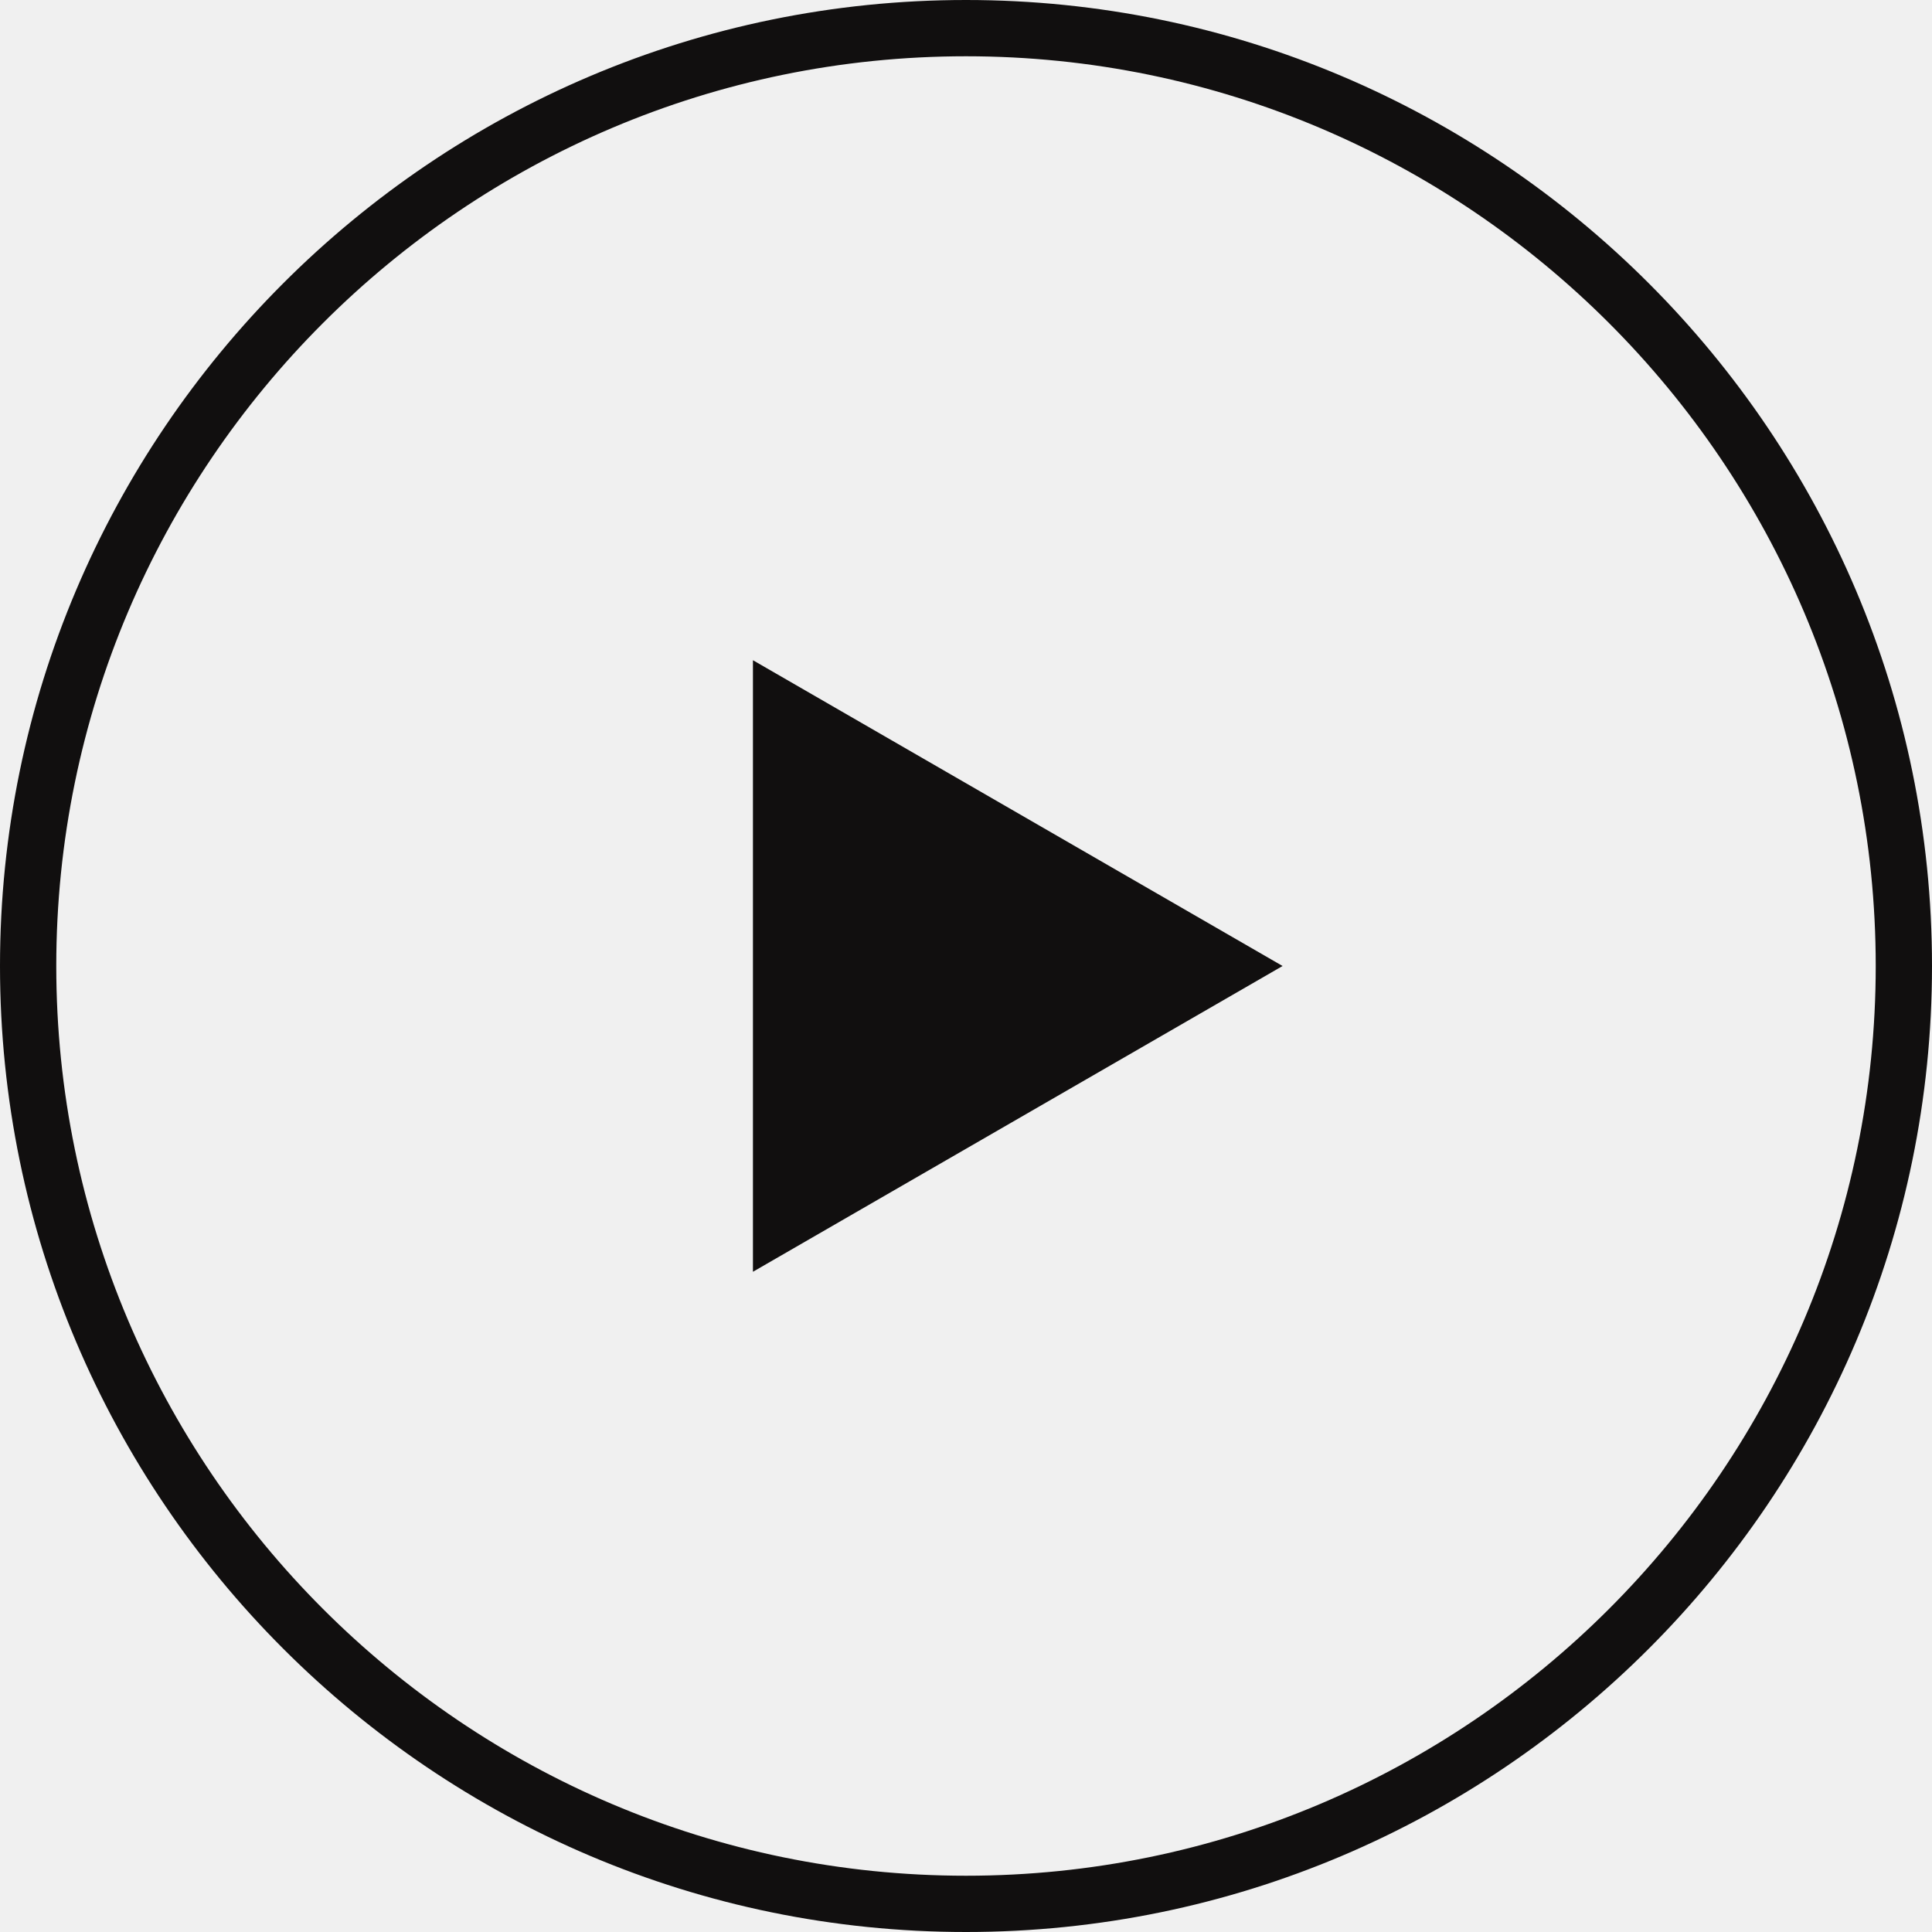
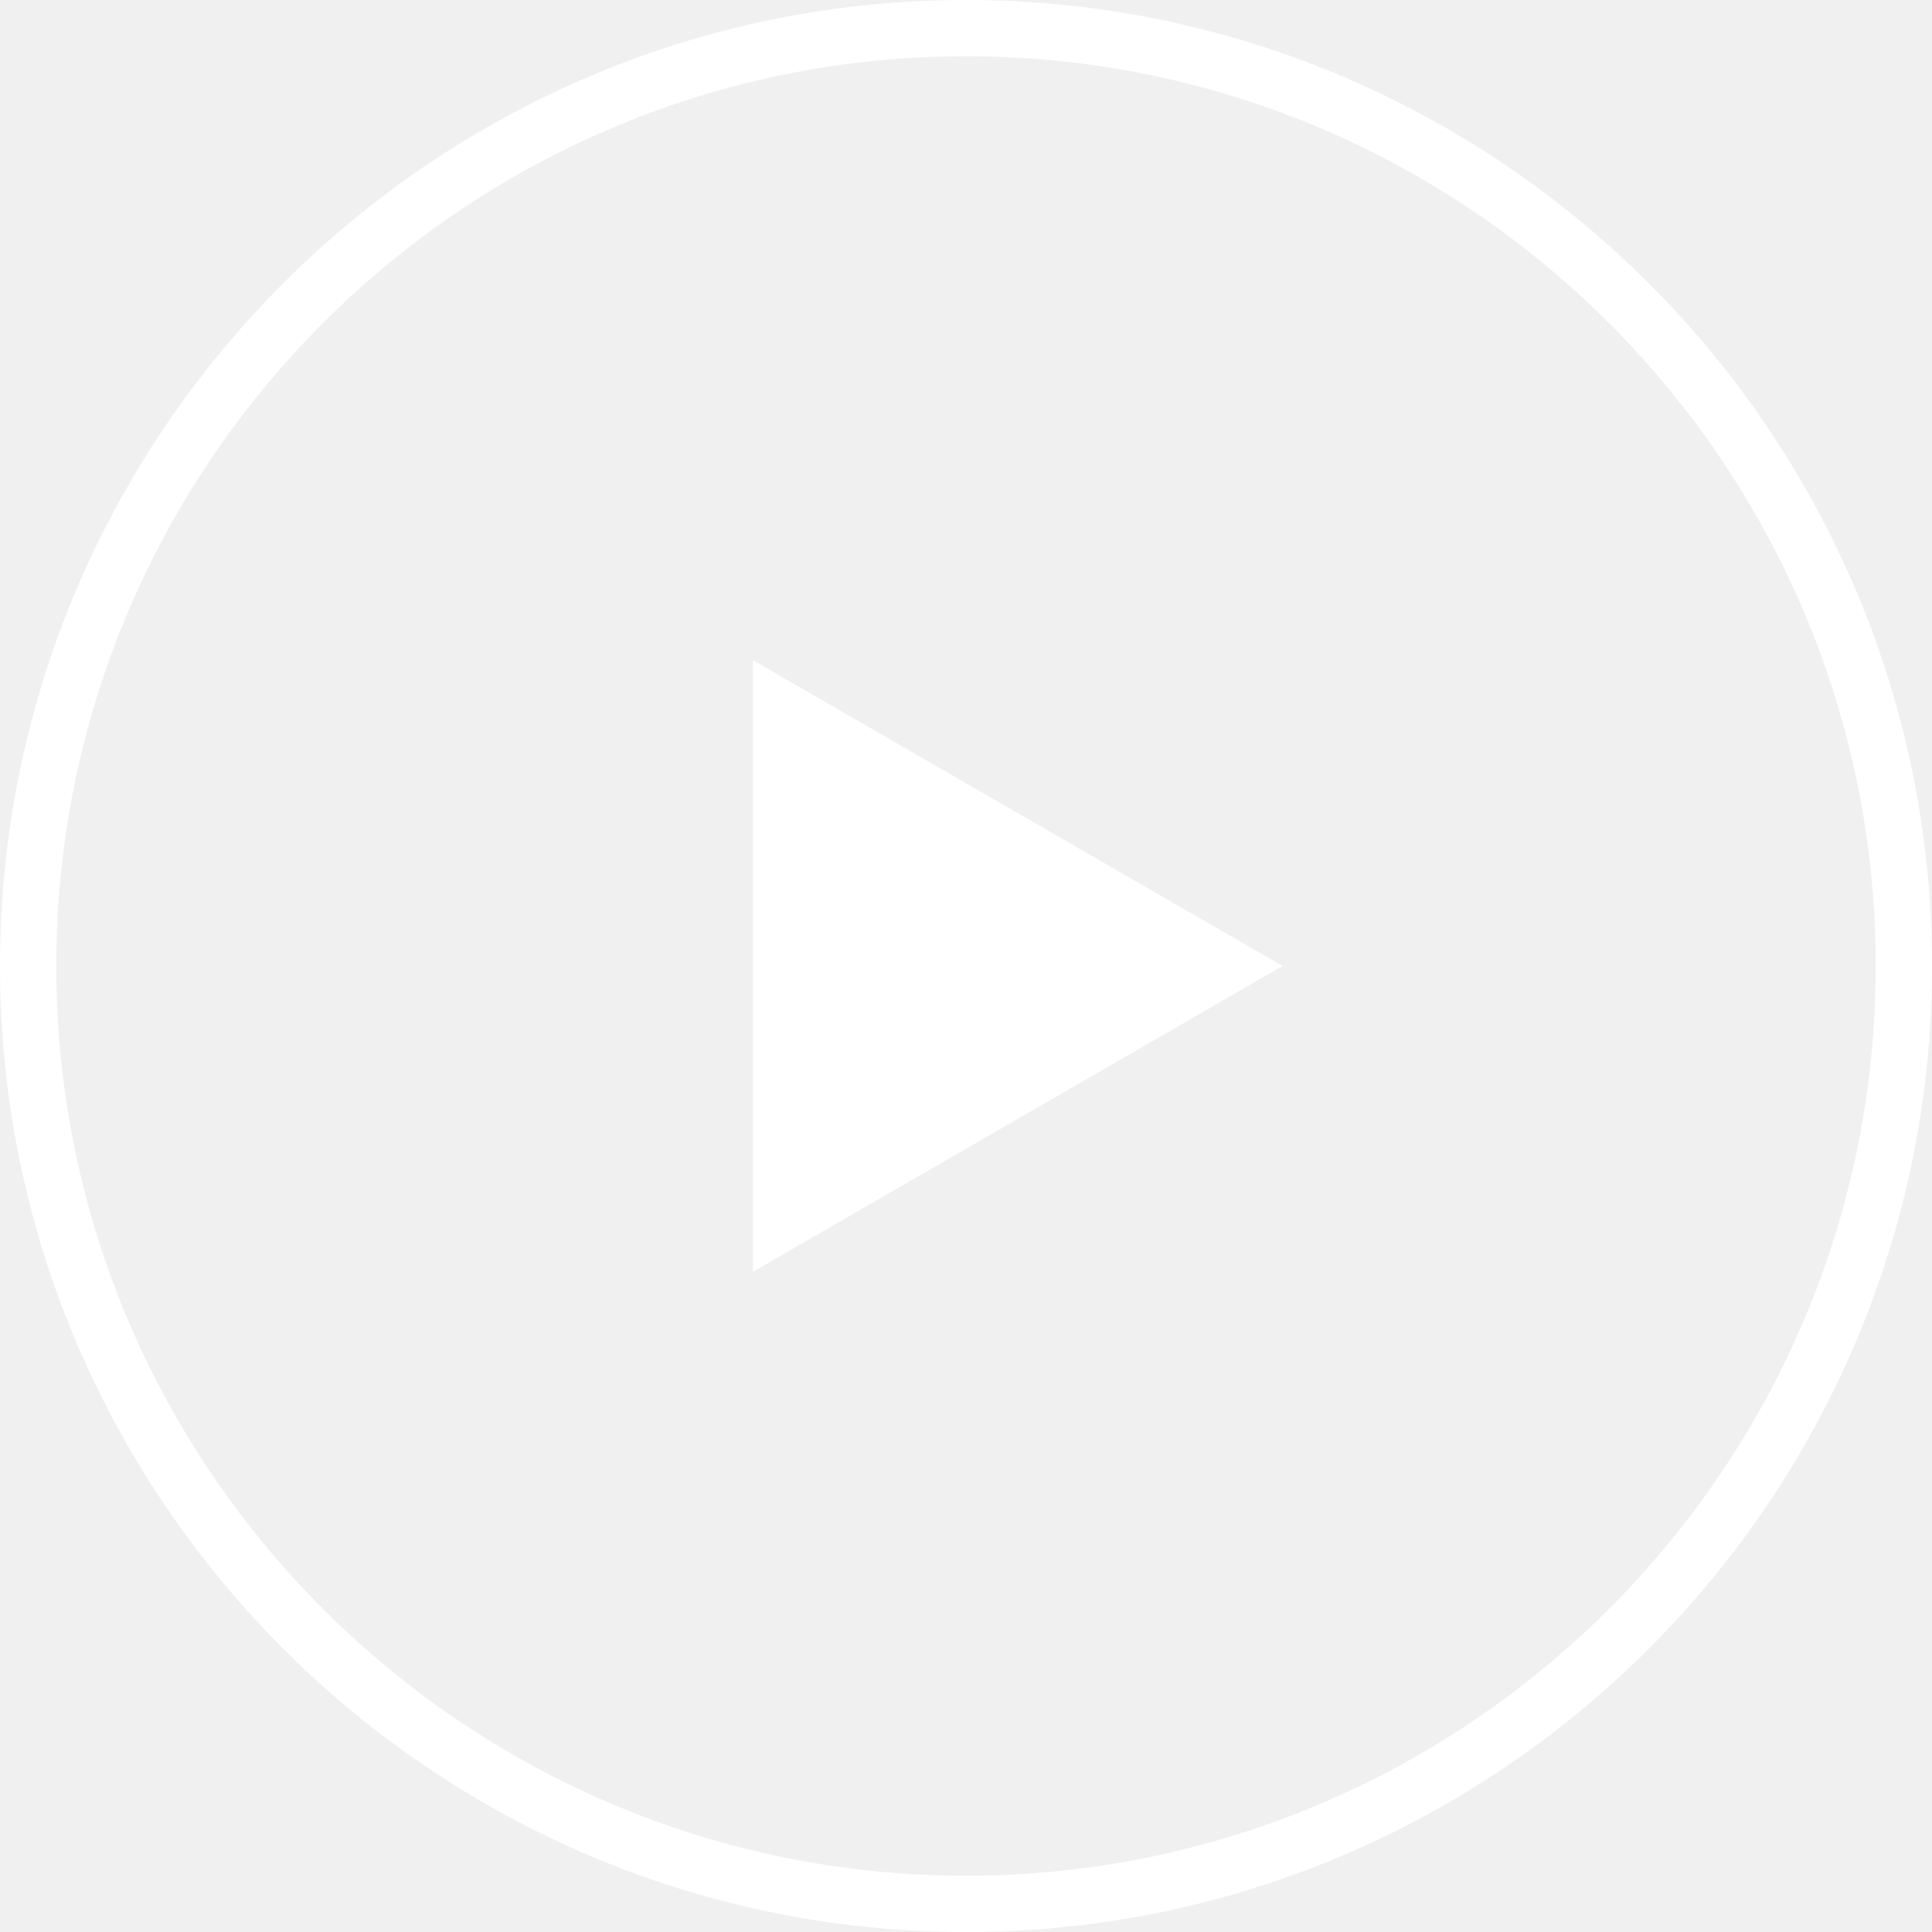
- <svg xmlns="http://www.w3.org/2000/svg" version="1.1" id="Layer_1" x="0px" y="0px" viewBox="0 0 103 103" enable-background="new 0 0 103 103" xml:space="preserve">
-   <g>
-     <path fill="#110F0F" d="M51.5,0C23.103,0,0,23.103,0,51.5C0,79.897,23.103,103,51.5,103S103,79.897,103,51.5   C103,23.103,79.897,0,51.5,0z M51.5,100C24.757,100,3,78.243,3,51.5S24.757,3,51.5,3C78.243,3,100,24.757,100,51.5   S78.243,100,51.5,100z" />
-     <polygon fill="#110F0F" points="40.141,67.802 68.378,51.5 40.141,35.198  " />
+ <svg xmlns="http://www.w3.org/2000/svg" viewBox="0 0 103 103" enable-background="new 0 0 103 103">
+   <g fill="#110F0F">
+     <path fill="#FFF" d="M51.5 0c-28.397 0-51.5 23.103-51.5 51.5s23.103 51.5 51.5 51.5 51.5-23.103 51.5-51.5-23.103-51.5-51.5-51.5zm0 100c-26.743 0-48.5-21.757-48.5-48.5s21.757-48.5 48.5-48.5 48.5 21.757 48.5 48.5-21.757 48.5-48.5 48.5zM40.141 67.802l28.237-16.302-28.237-16.302z" />
  </g>
</svg>
